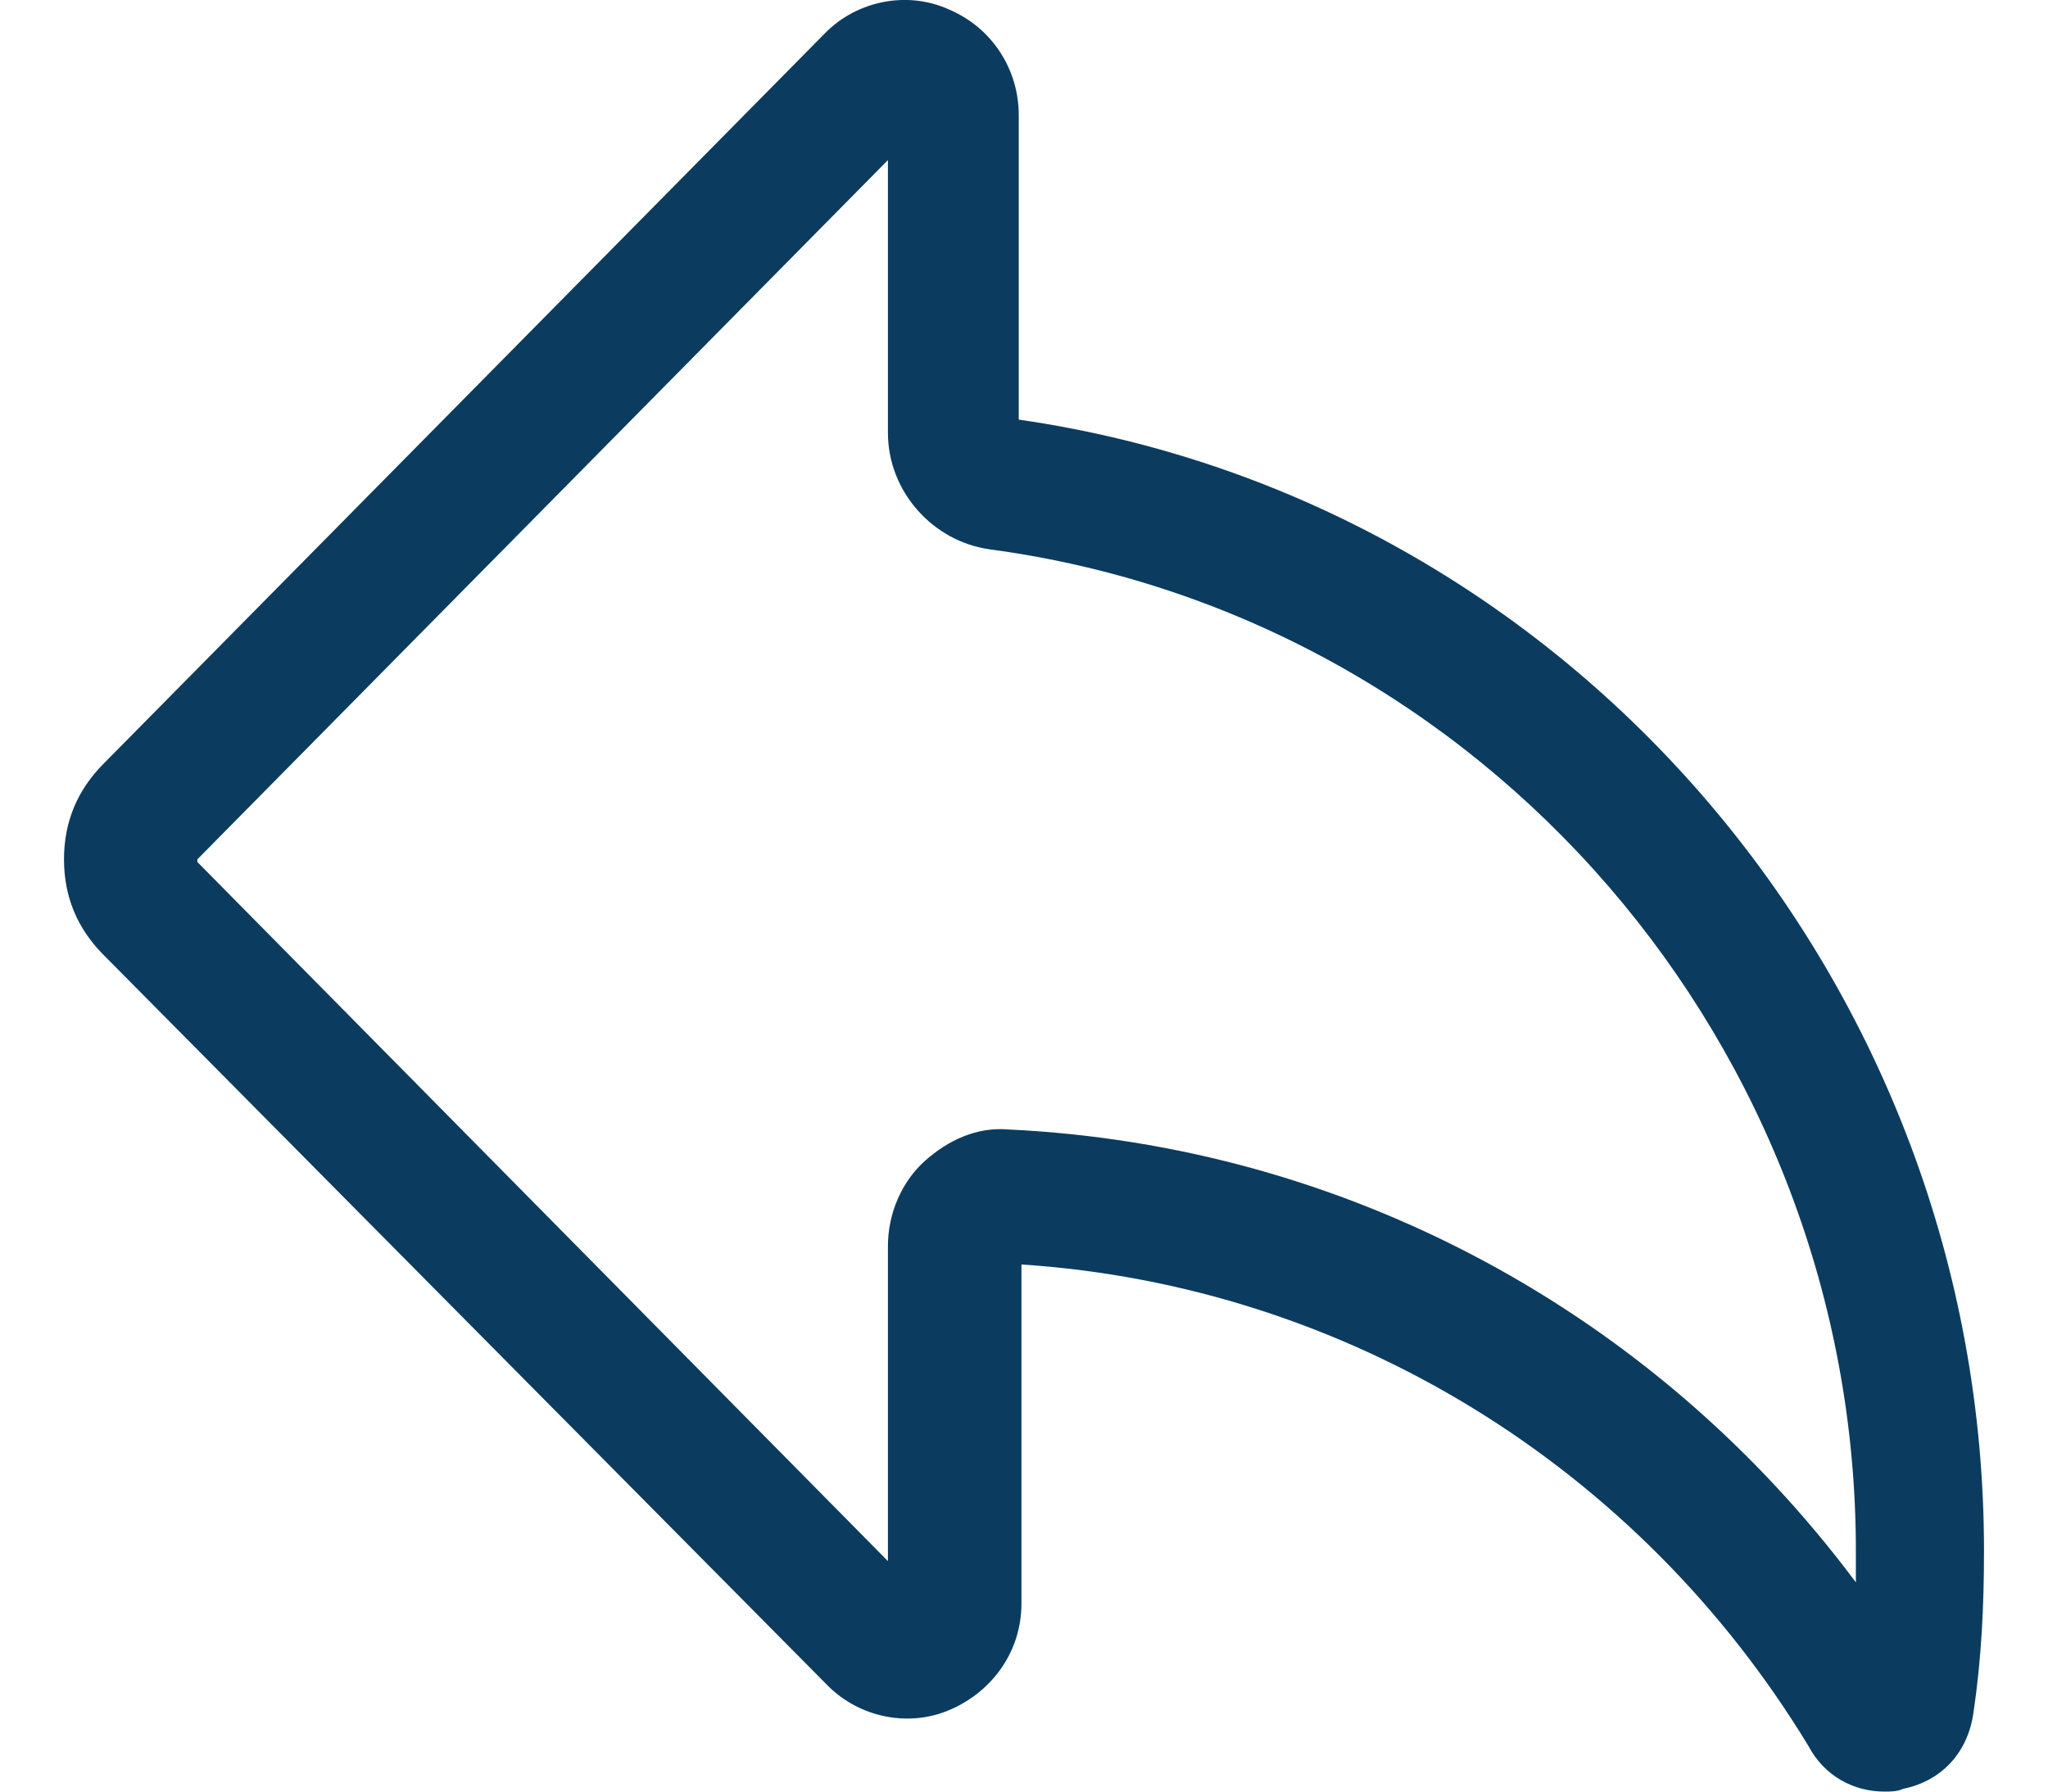
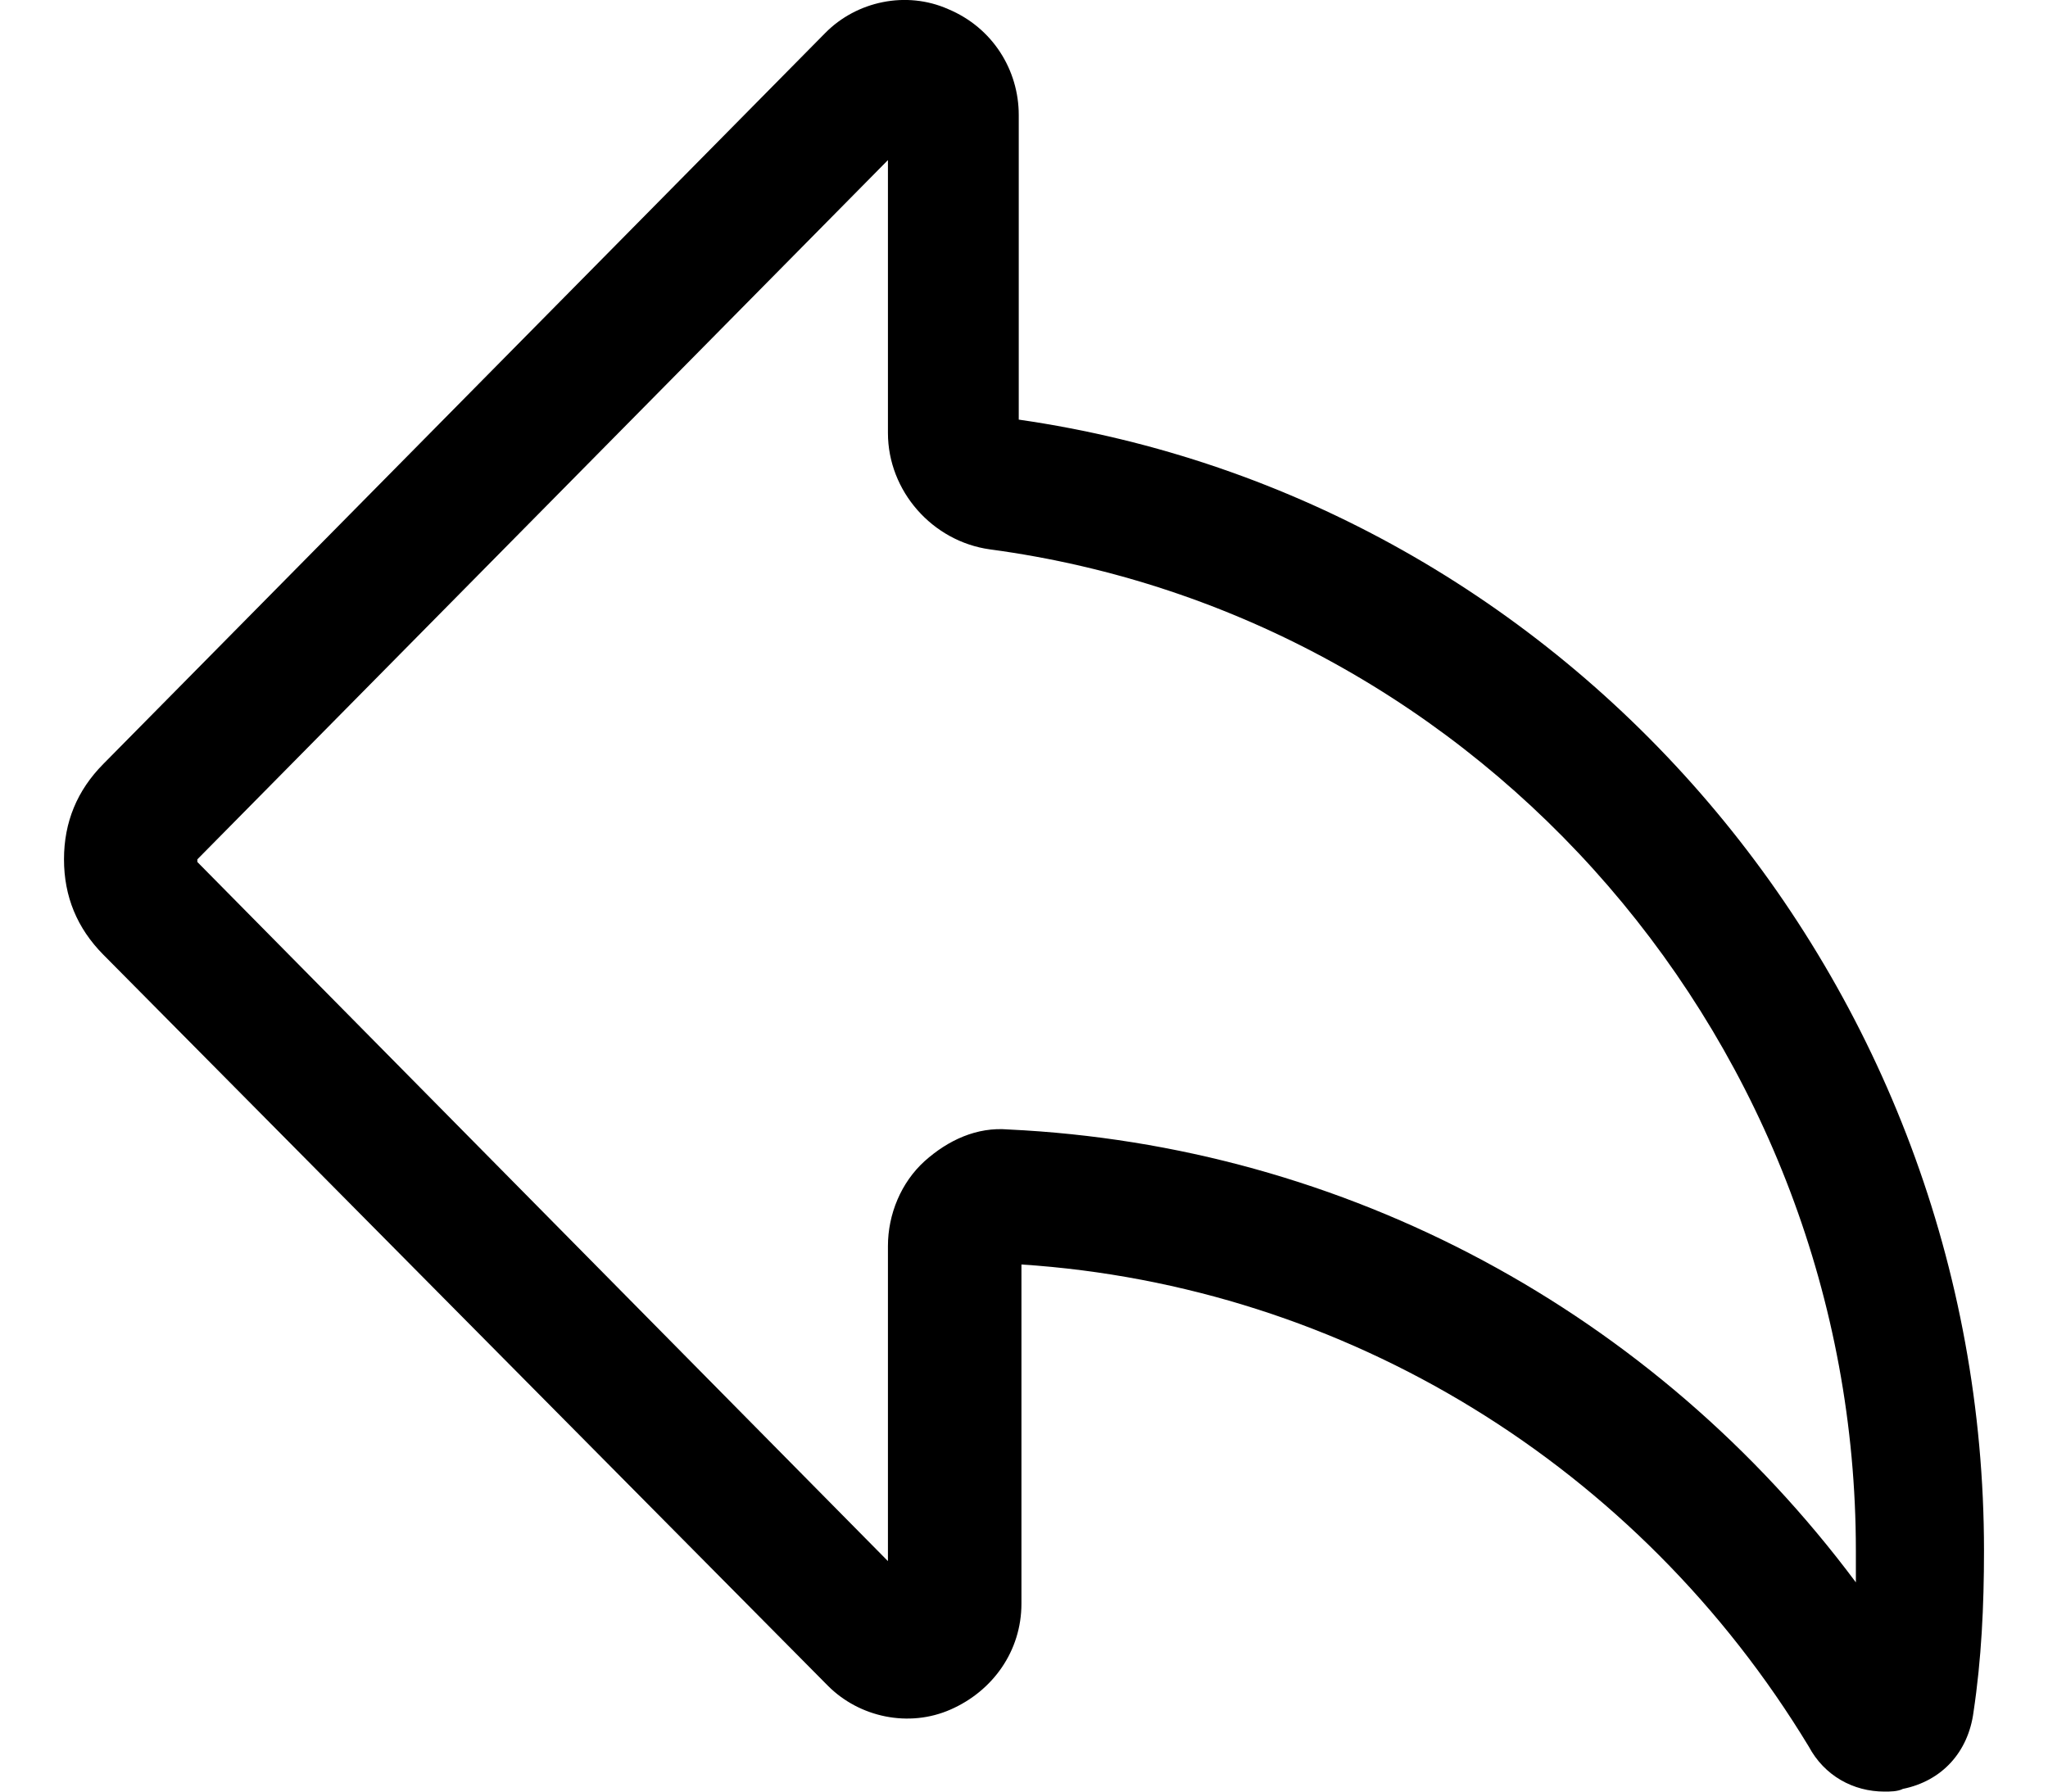
<svg xmlns="http://www.w3.org/2000/svg" width="16px" height="14px" viewBox="0 0 16 14" version="1.1">
  <g id="Plateforme" stroke="none" stroke-width="1" fill="none" fill-rule="evenodd">
-     <g id="3-Messagerie" transform="translate(-971, -103)" fill="#0B3C5F" fill-rule="nonzero">
+     <g id="3-Messagerie" transform="translate(-971, -103)" fill="#000000" fill-rule="nonzero">
      <g id="Group-2" transform="translate(867, 91)">
        <g id="answer" transform="translate(95, 2)">
          <g id="icon/answer" transform="translate(9.5, 10)">
            <path d="M0.777,14 C0.736,14 0.674,14 0.634,13.979 C0.327,13.917 0.123,13.69 0.082,13.379 C0.02,12.965 0,12.551 0,12.117 C0,7.688 3.229,3.9 7.541,3.279 L7.541,0.899 C7.541,0.547 7.745,0.216 8.093,0.071 C8.42,-0.074 8.808,0.009 9.053,0.258 L14.693,5.97 C14.898,6.177 15,6.425 15,6.715 C15,7.005 14.898,7.253 14.693,7.46 L9.033,13.172 C8.787,13.42 8.399,13.503 8.072,13.358 C7.745,13.214 7.52,12.903 7.52,12.531 L7.52,9.881 C4.986,10.047 2.698,11.454 1.369,13.648 C1.247,13.876 1.022,14 0.777,14 Z M8.563,1.251 L8.563,3.383 C8.563,3.838 8.215,4.231 7.766,4.293 C3.903,4.811 1.001,8.184 1.001,12.117 C1.001,12.199 1.001,12.282 1.001,12.365 C2.575,10.254 4.986,8.95 7.623,8.826 C7.868,8.805 8.093,8.909 8.277,9.074 C8.46,9.24 8.563,9.488 8.563,9.737 L8.563,12.199 L13.958,6.736 L13.958,6.715 L8.563,1.251 Z" transform="translate(7.5, 7) scale(-1, 1) translate(-7.5, -7) " />
          </g>
        </g>
      </g>
    </g>
  </g>
</svg>
